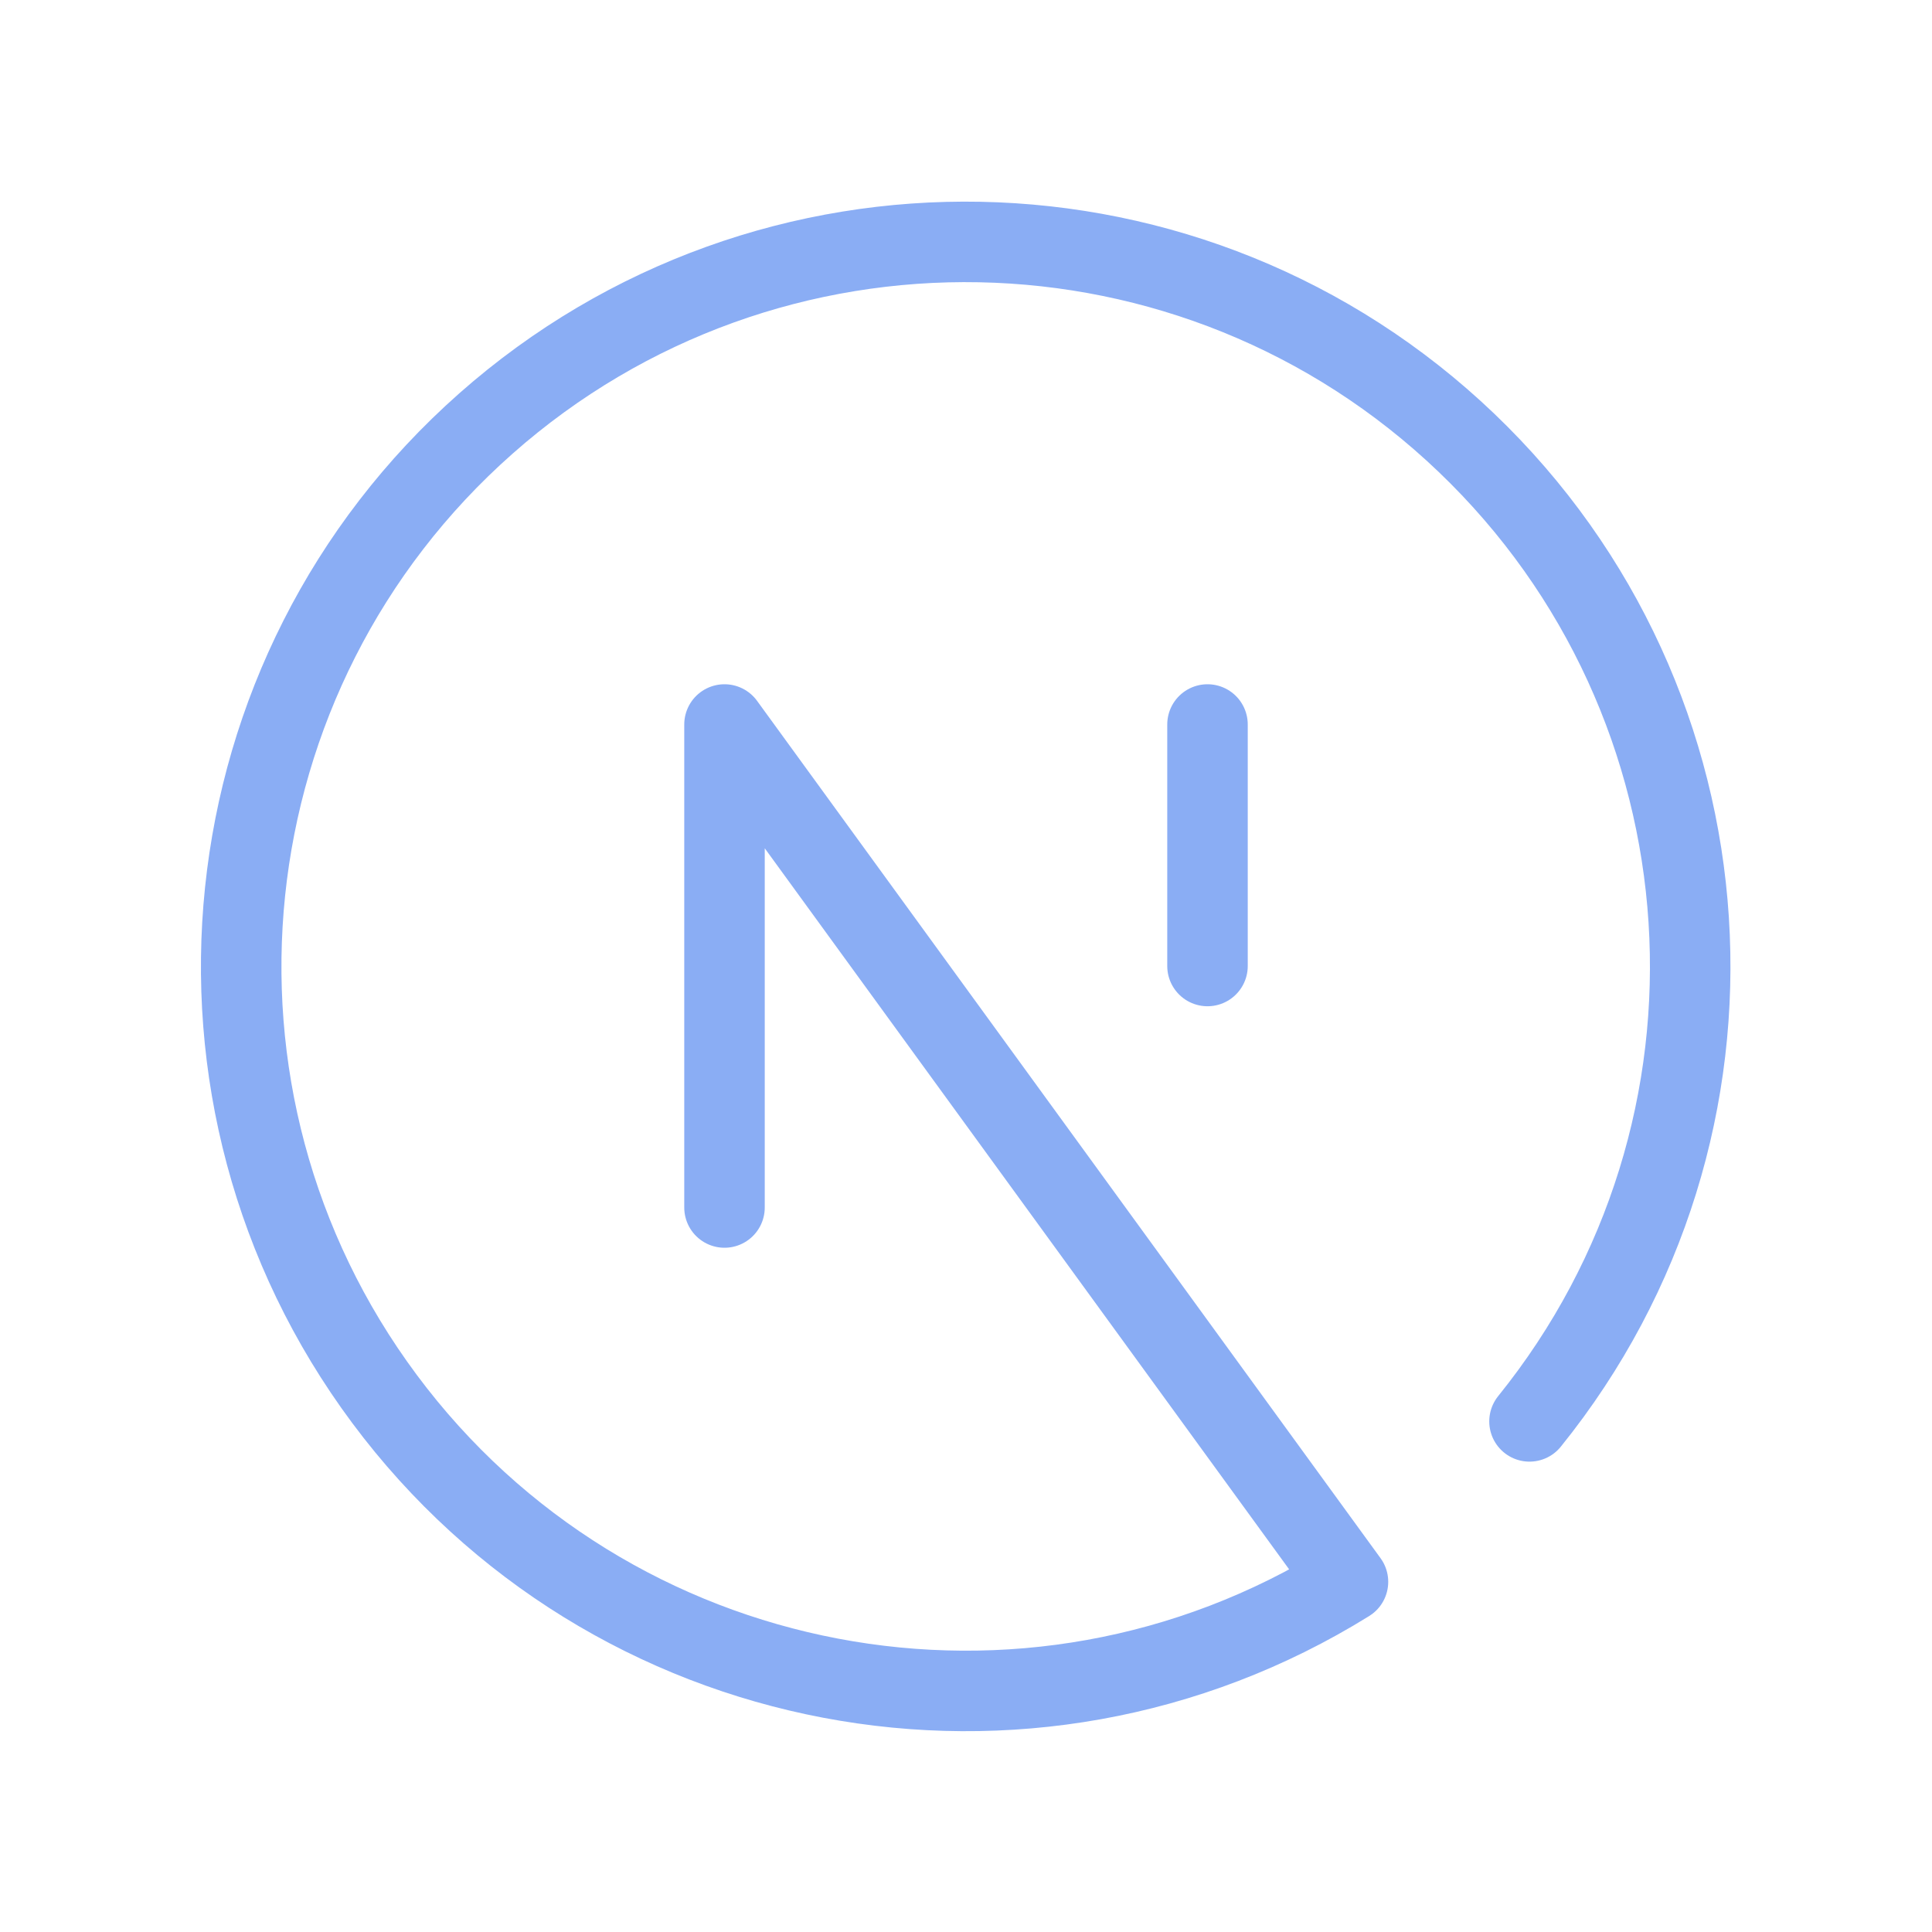
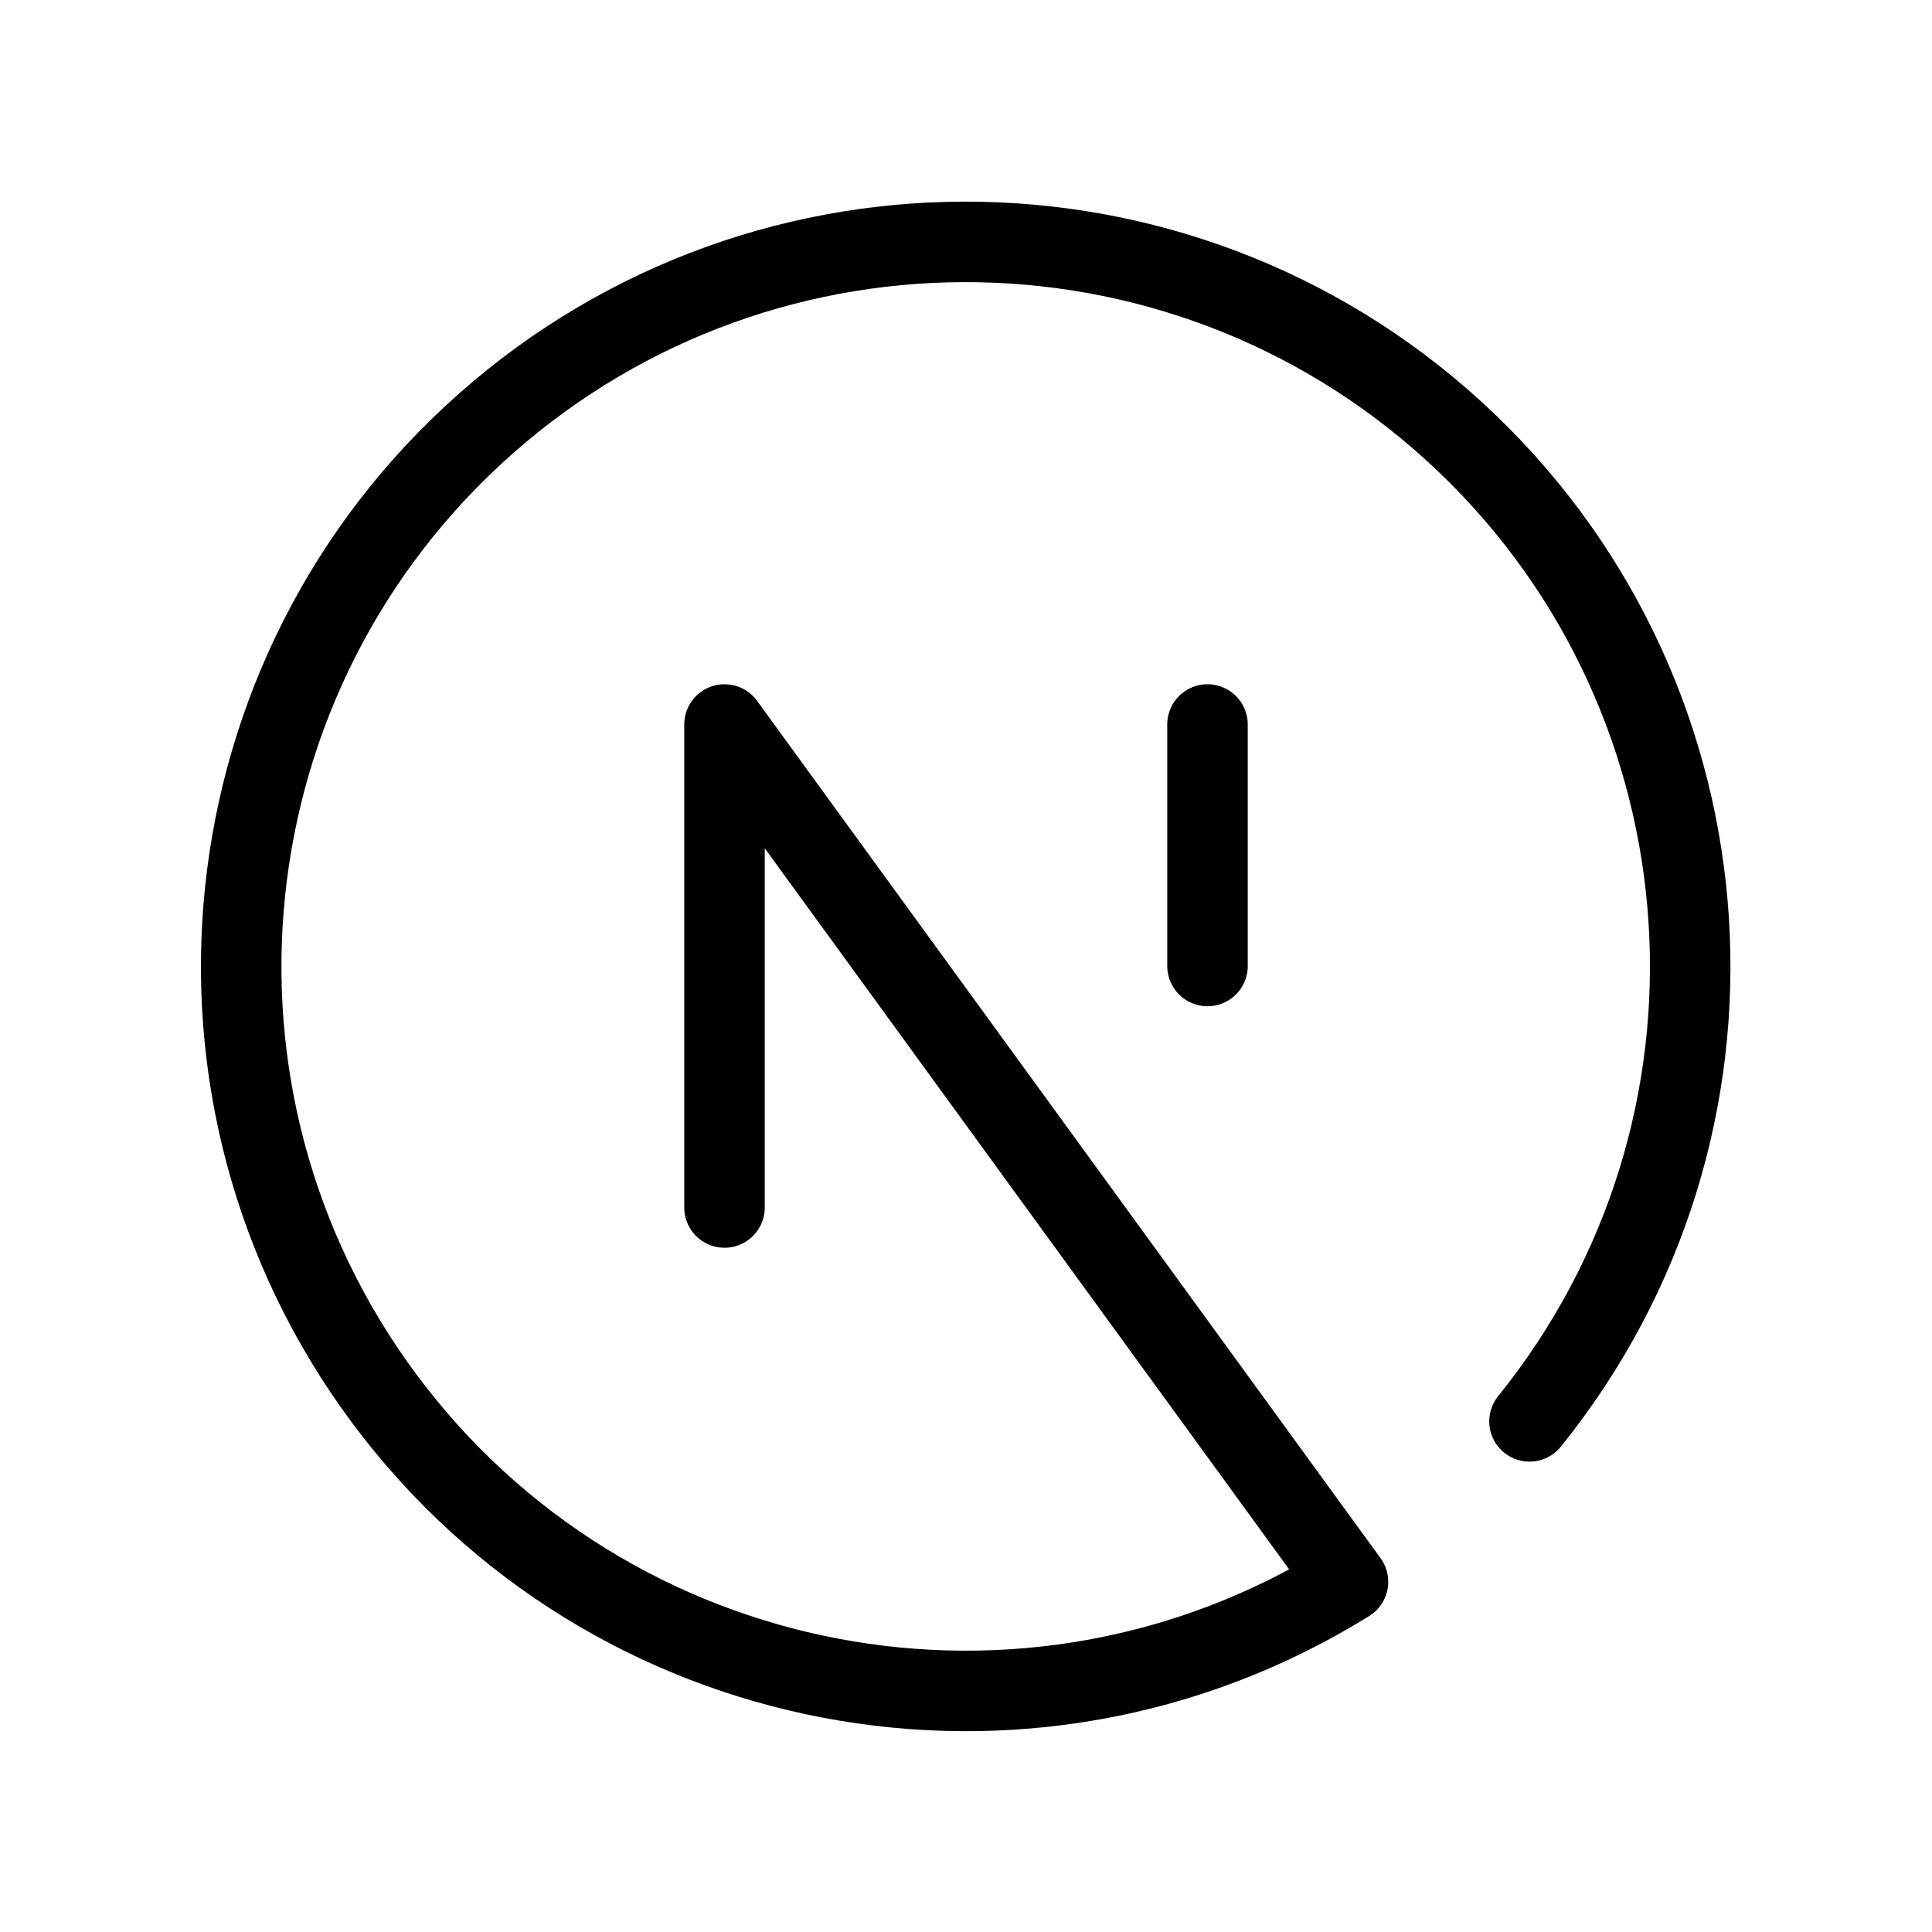
- <svg xmlns="http://www.w3.org/2000/svg" width="24" height="24" viewBox="0 0 24 24" fill="none" stroke-width="1" stroke-linecap="round" stroke-linejoin="round" stroke="#8aadf4">
+ <svg xmlns="http://www.w3.org/2000/svg" width="24" height="24" viewBox="0 0 24 24" fill="none" stroke-width="1" stroke-linecap="round" stroke-linejoin="round" stroke="currentColor">
  <path stroke="none" d="M0 0h24v24H0z" fill="none" />
  <path d="M9 15v-6l7.745 10.65a9 9 0 1 1 2.255 -1.993" />
  <path d="M15 12v-3" />
</svg>
